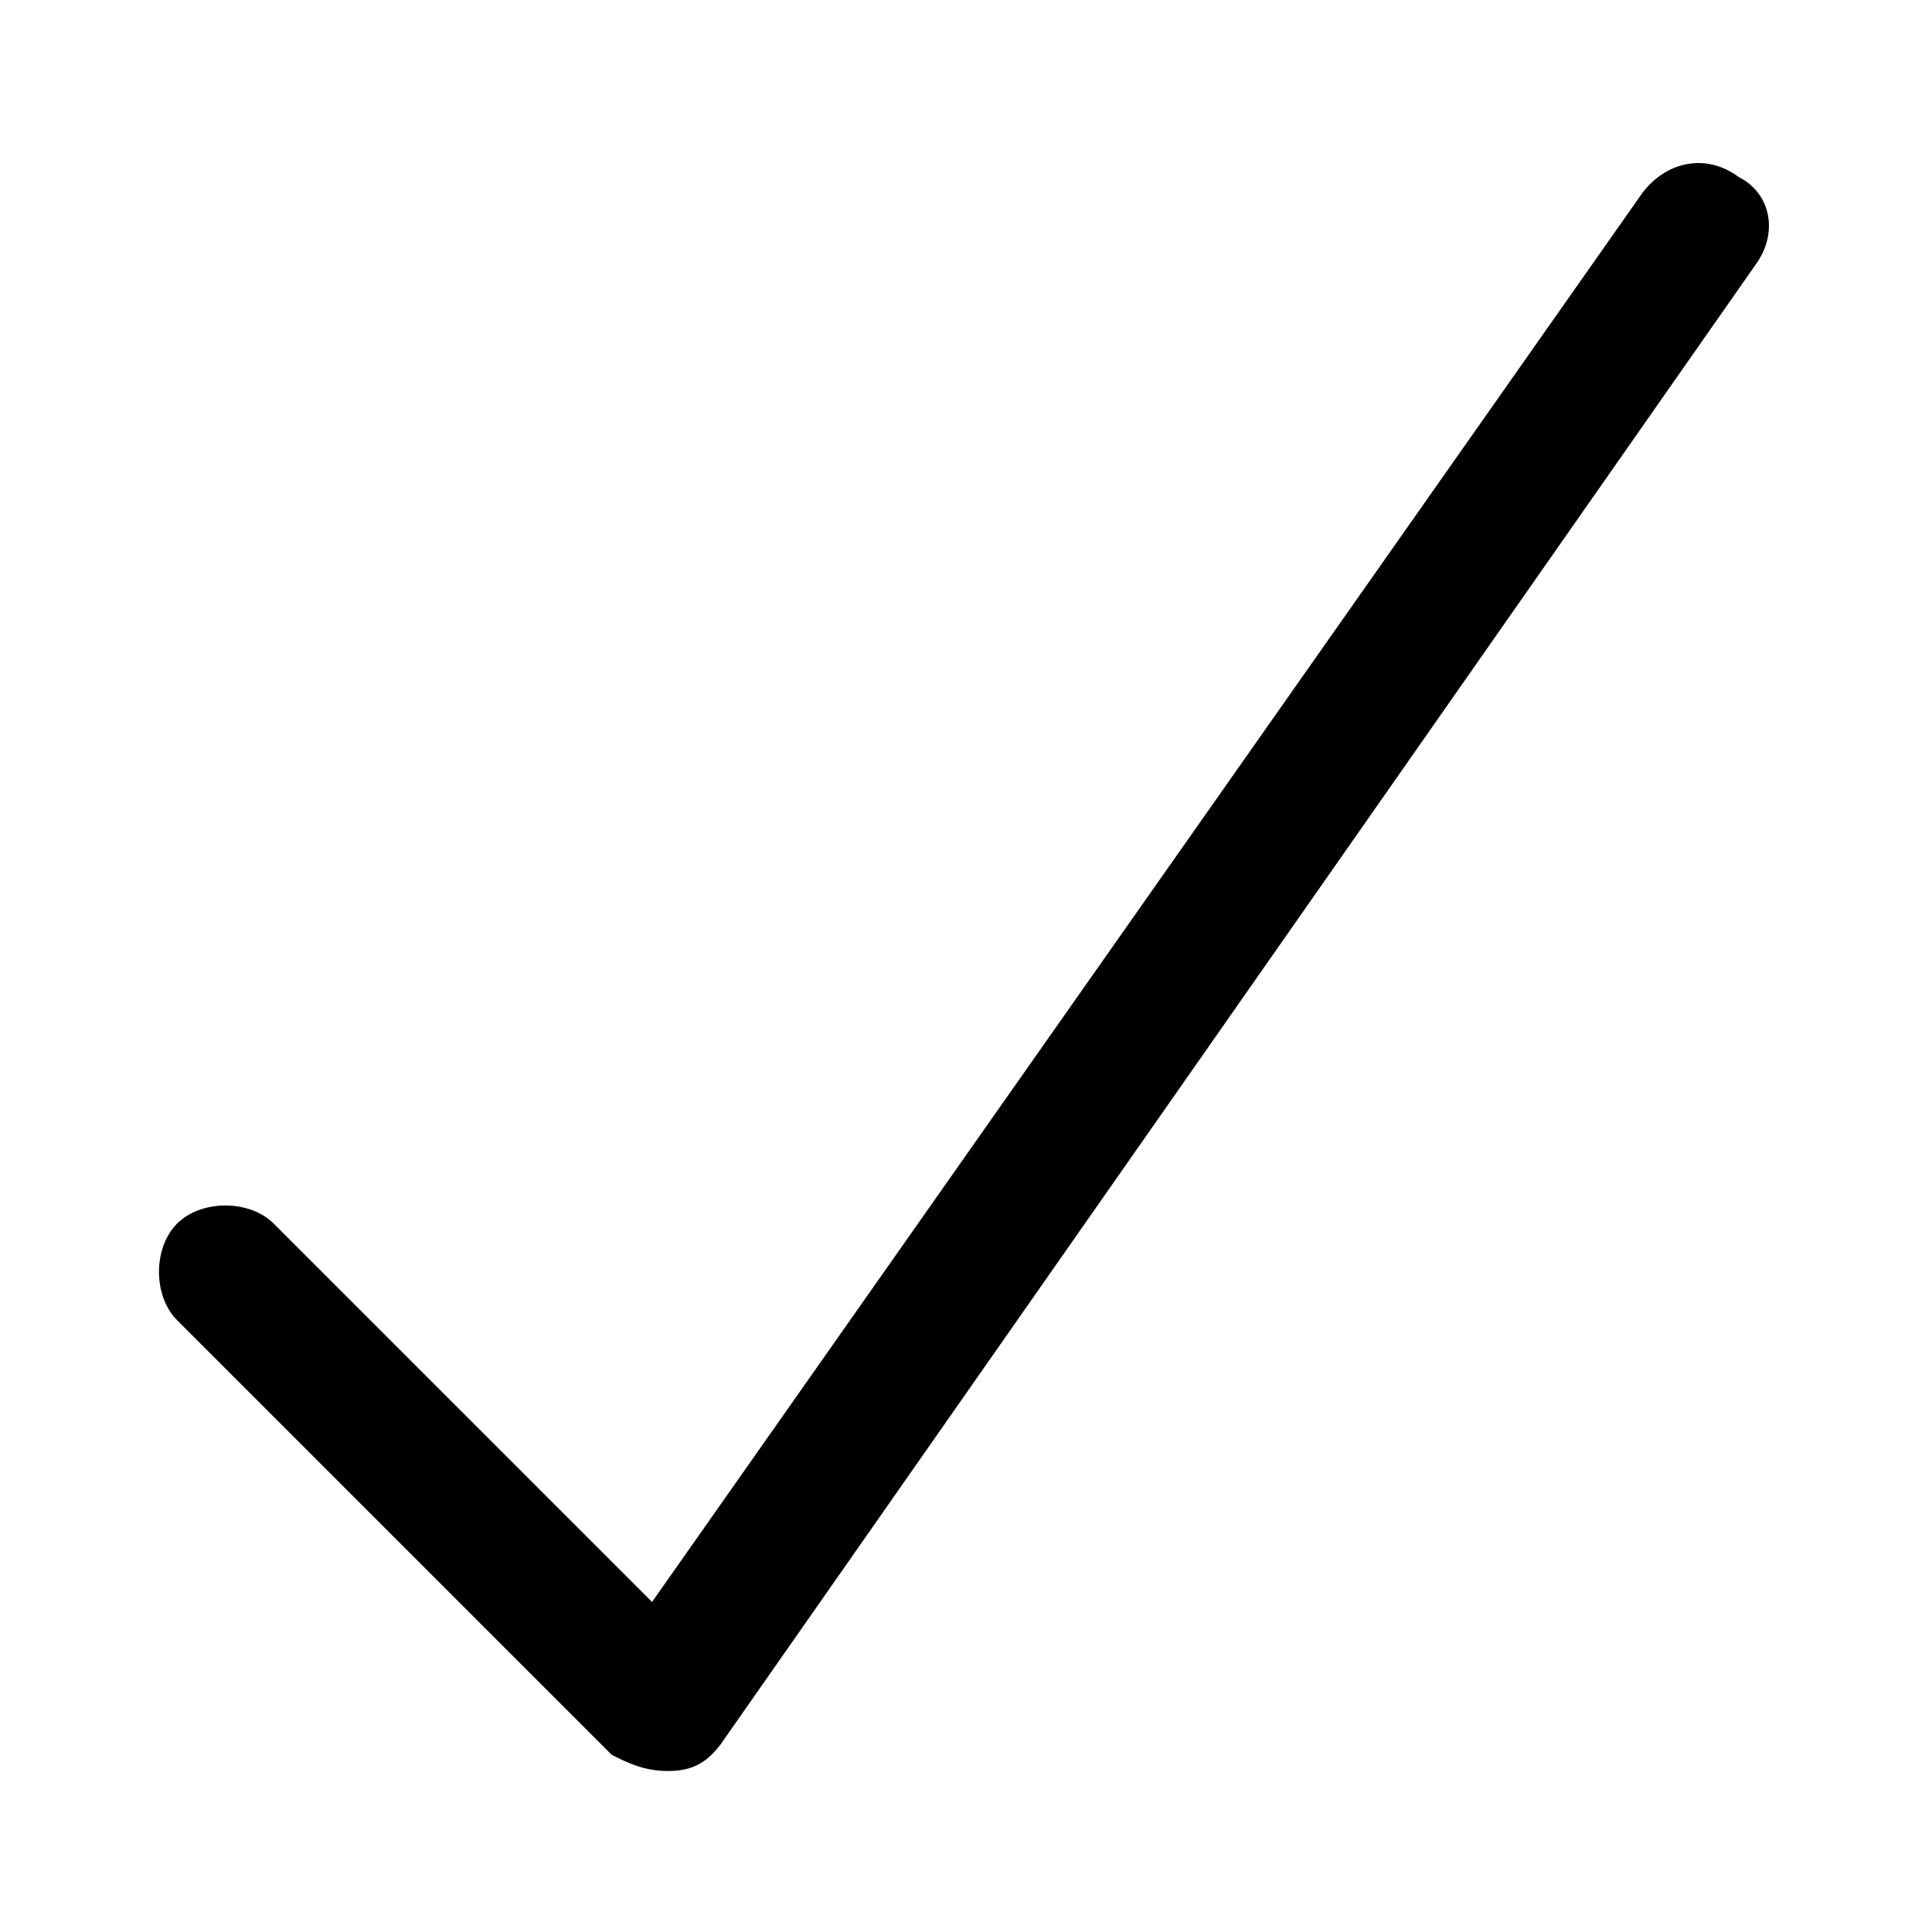
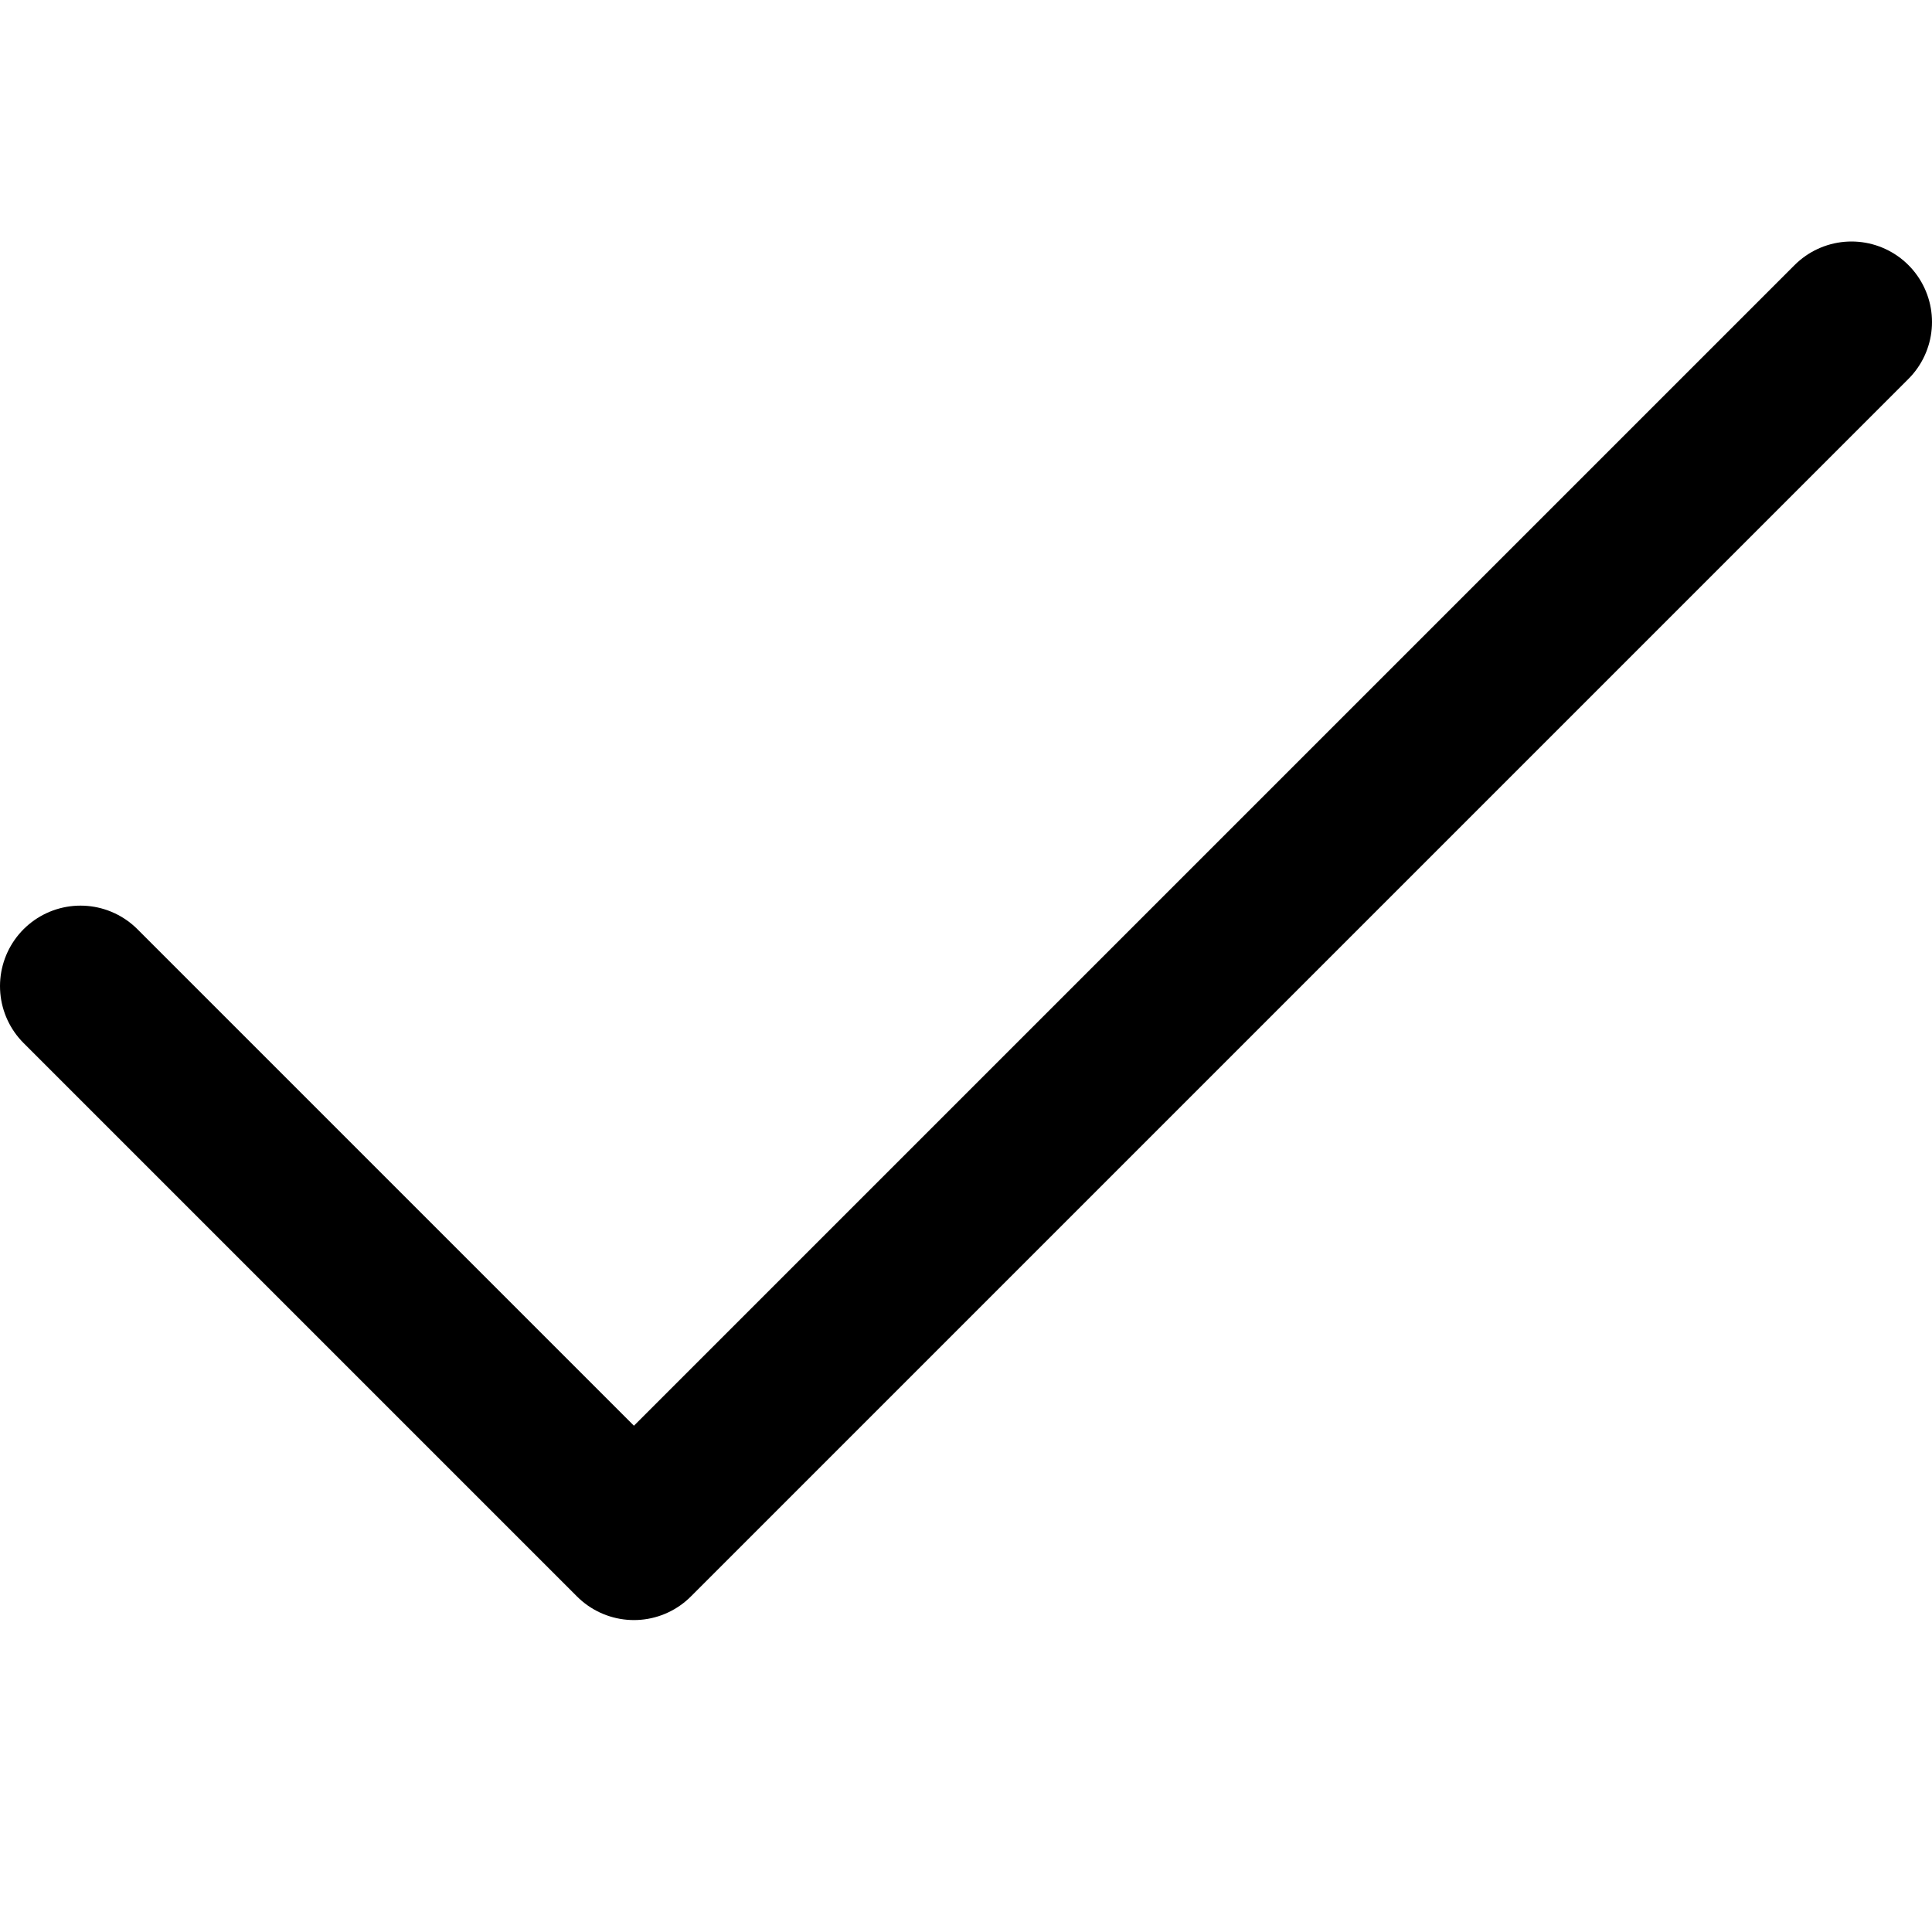
- <svg xmlns="http://www.w3.org/2000/svg" version="1.1" id="Filled_Icons" x="0px" y="0px" width="24px" height="24px" viewBox="0 0 24 24" enable-background="new 0 0 24 24" xml:space="preserve">
-   <path d="M21.6,2.2c-0.4-0.3-0.9-0.2-1.2,0.2L8.1,19.9l-4.7-4.7c-0.3-0.3-0.9-0.3-1.2,0c-0.3,0.3-0.3,0.9,0,1.2l5.4,5.4   C7.8,21.9,8,22,8.3,22c0.3,0,0.5-0.1,0.7-0.4L21.8,3.3C22.1,2.9,22,2.4,21.6,2.2z" />
+ <svg xmlns="http://www.w3.org/2000/svg" width="24" height="24" viewBox="0 0 24 24">
+   <g class="icon-stroke" stroke="#000000" fill="none" stroke-width="2" transform="translate(1 4)" stroke-linecap="round" stroke-linejoin="round">
+     <polyline points="22 0 6.875 15.125 0 8.25" />
+   </g>
</svg>
